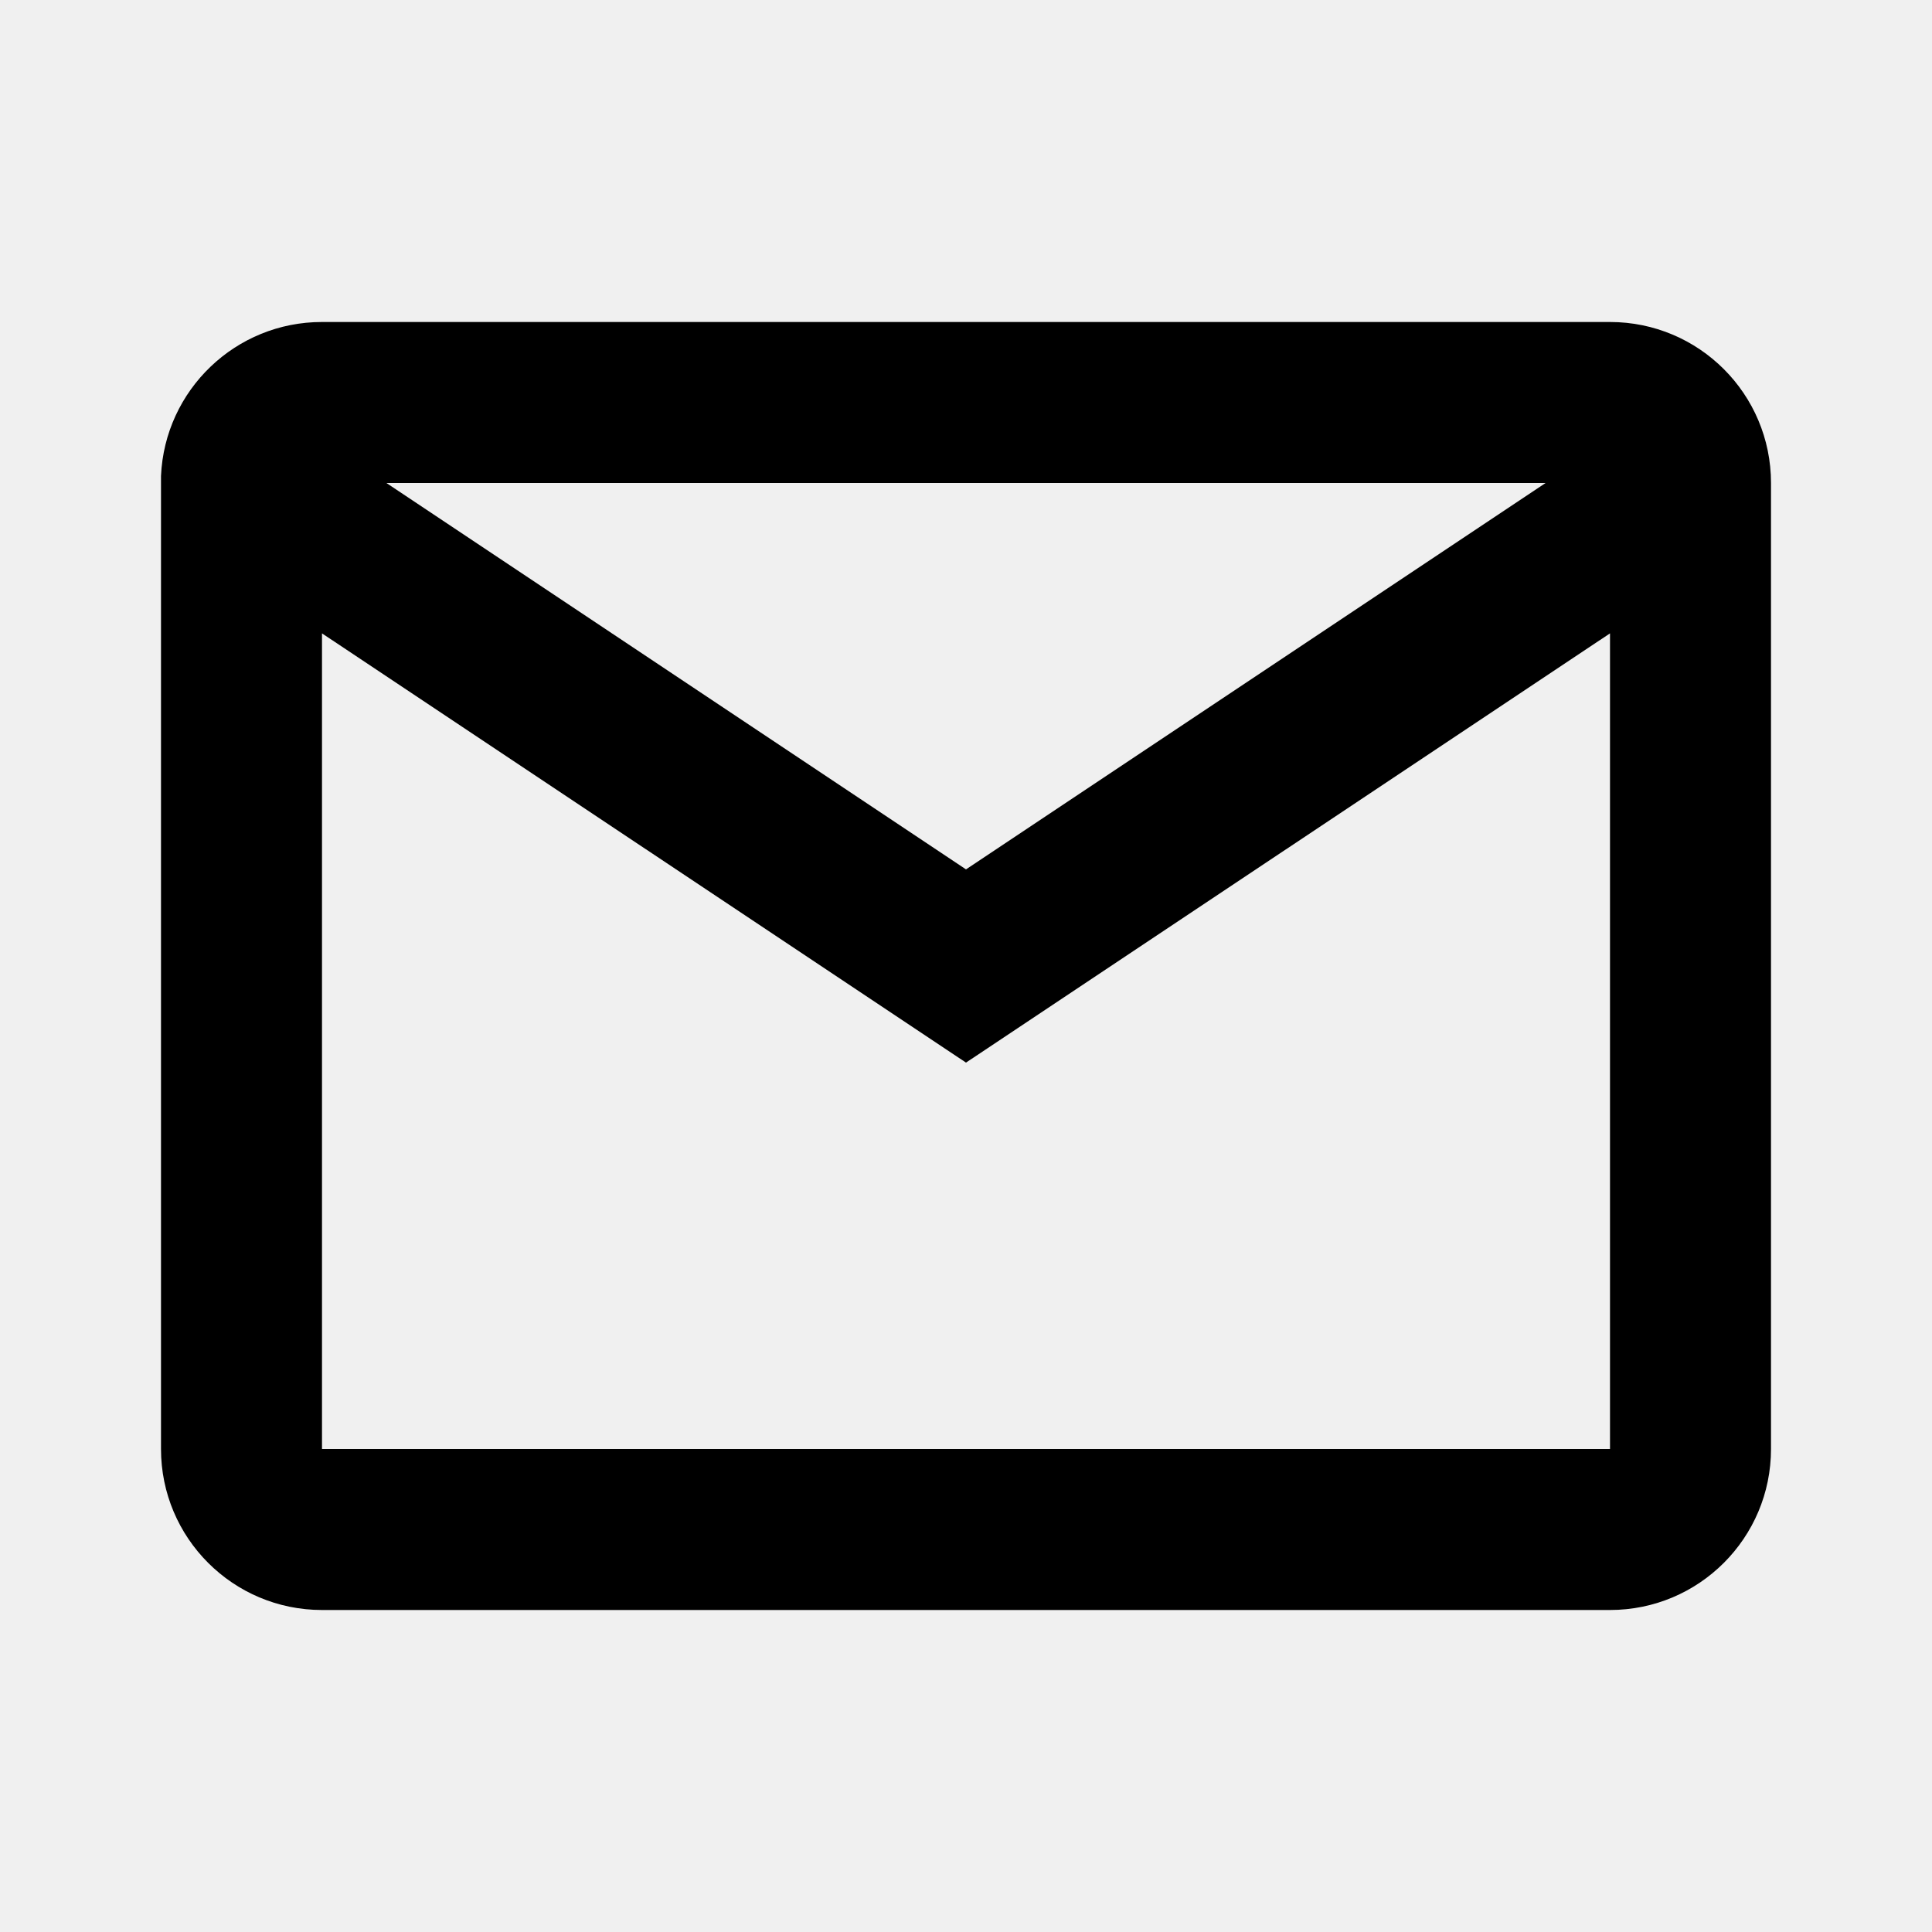
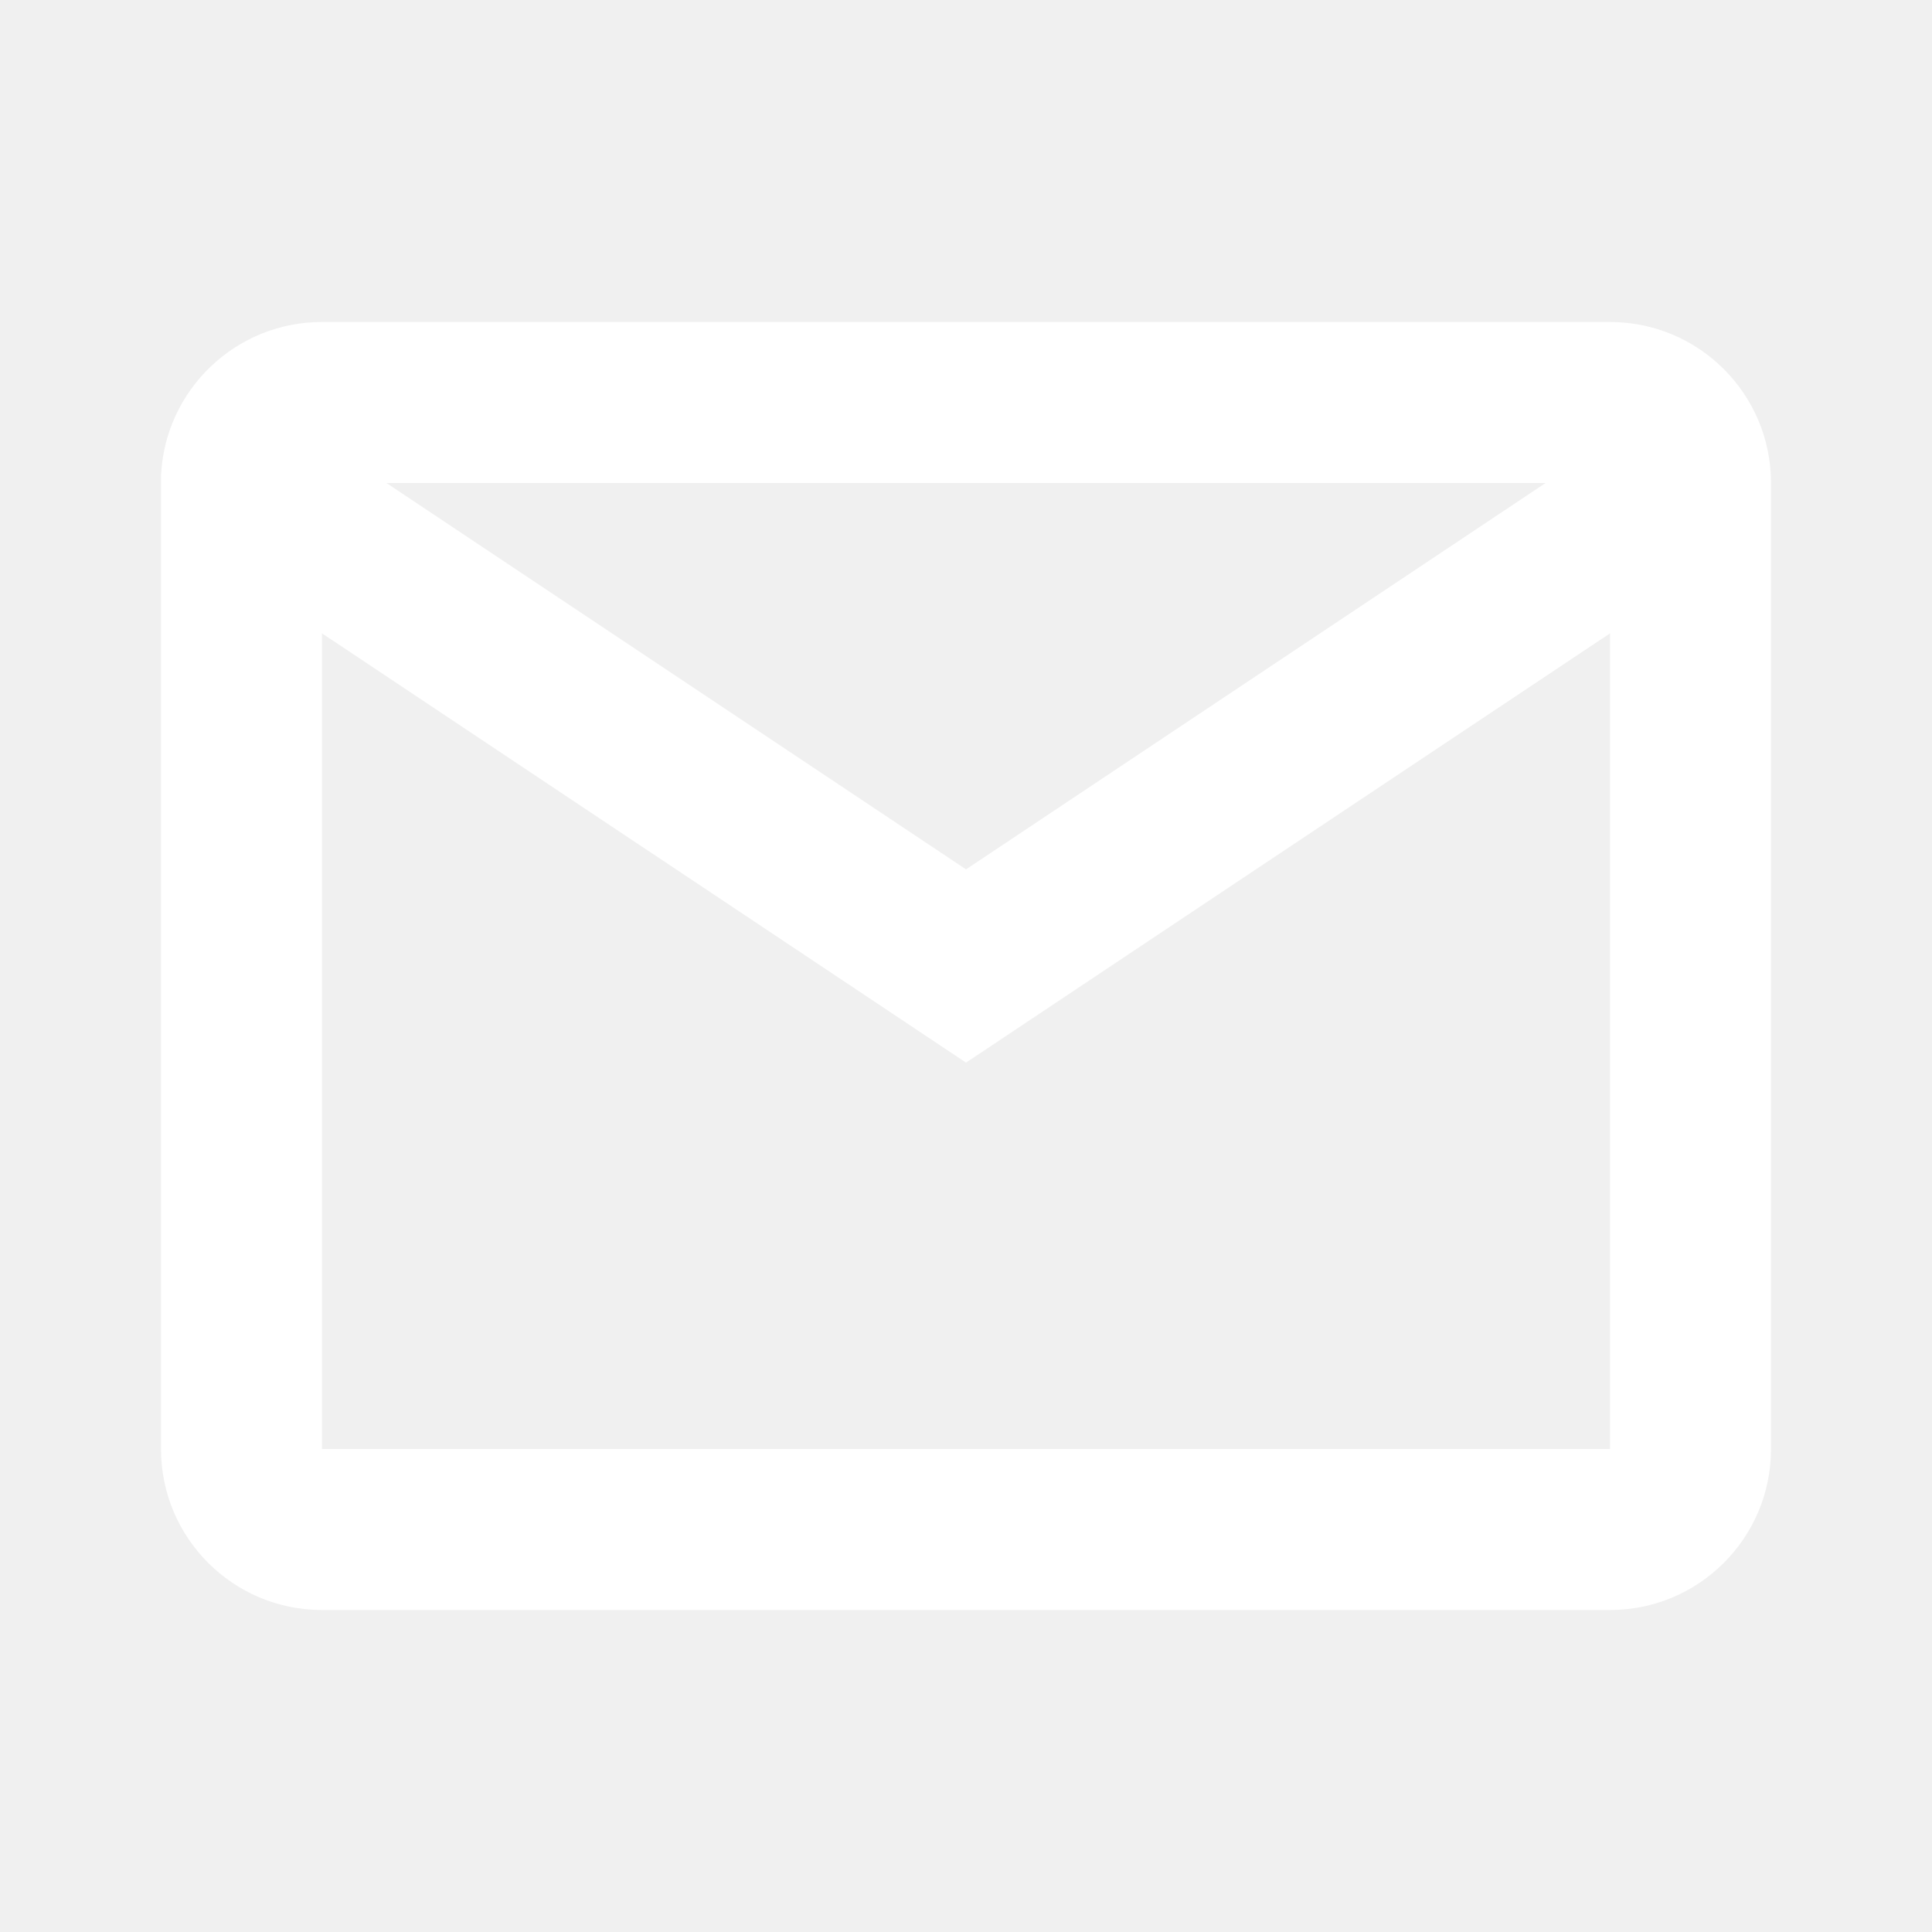
<svg xmlns="http://www.w3.org/2000/svg" width="24" height="24" viewBox="0 0 24 24" fill="none">
-   <path d="M20 20H4C2.895 20 2 19.105 2 18V5.913C2.047 4.843 2.929 3.999 4 4H20C21.105 4 22 4.895 22 6V18C22 19.105 21.105 20 20 20ZM4 7.868V18H20V7.868L12 13.2L4 7.868ZM4.8 6L12 10.8L19.2 6H4.8Z" fill="black" />
+   <path d="M20 20H4C2.895 20 2 19.105 2 18V5.913C2.047 4.843 2.929 3.999 4 4H20C21.105 4 22 4.895 22 6V18C22 19.105 21.105 20 20 20ZM4 7.868V18H20V7.868L12 13.2L4 7.868ZM4.8 6L12 10.8L19.2 6H4.8Z" fill="#fff" />
</svg>
